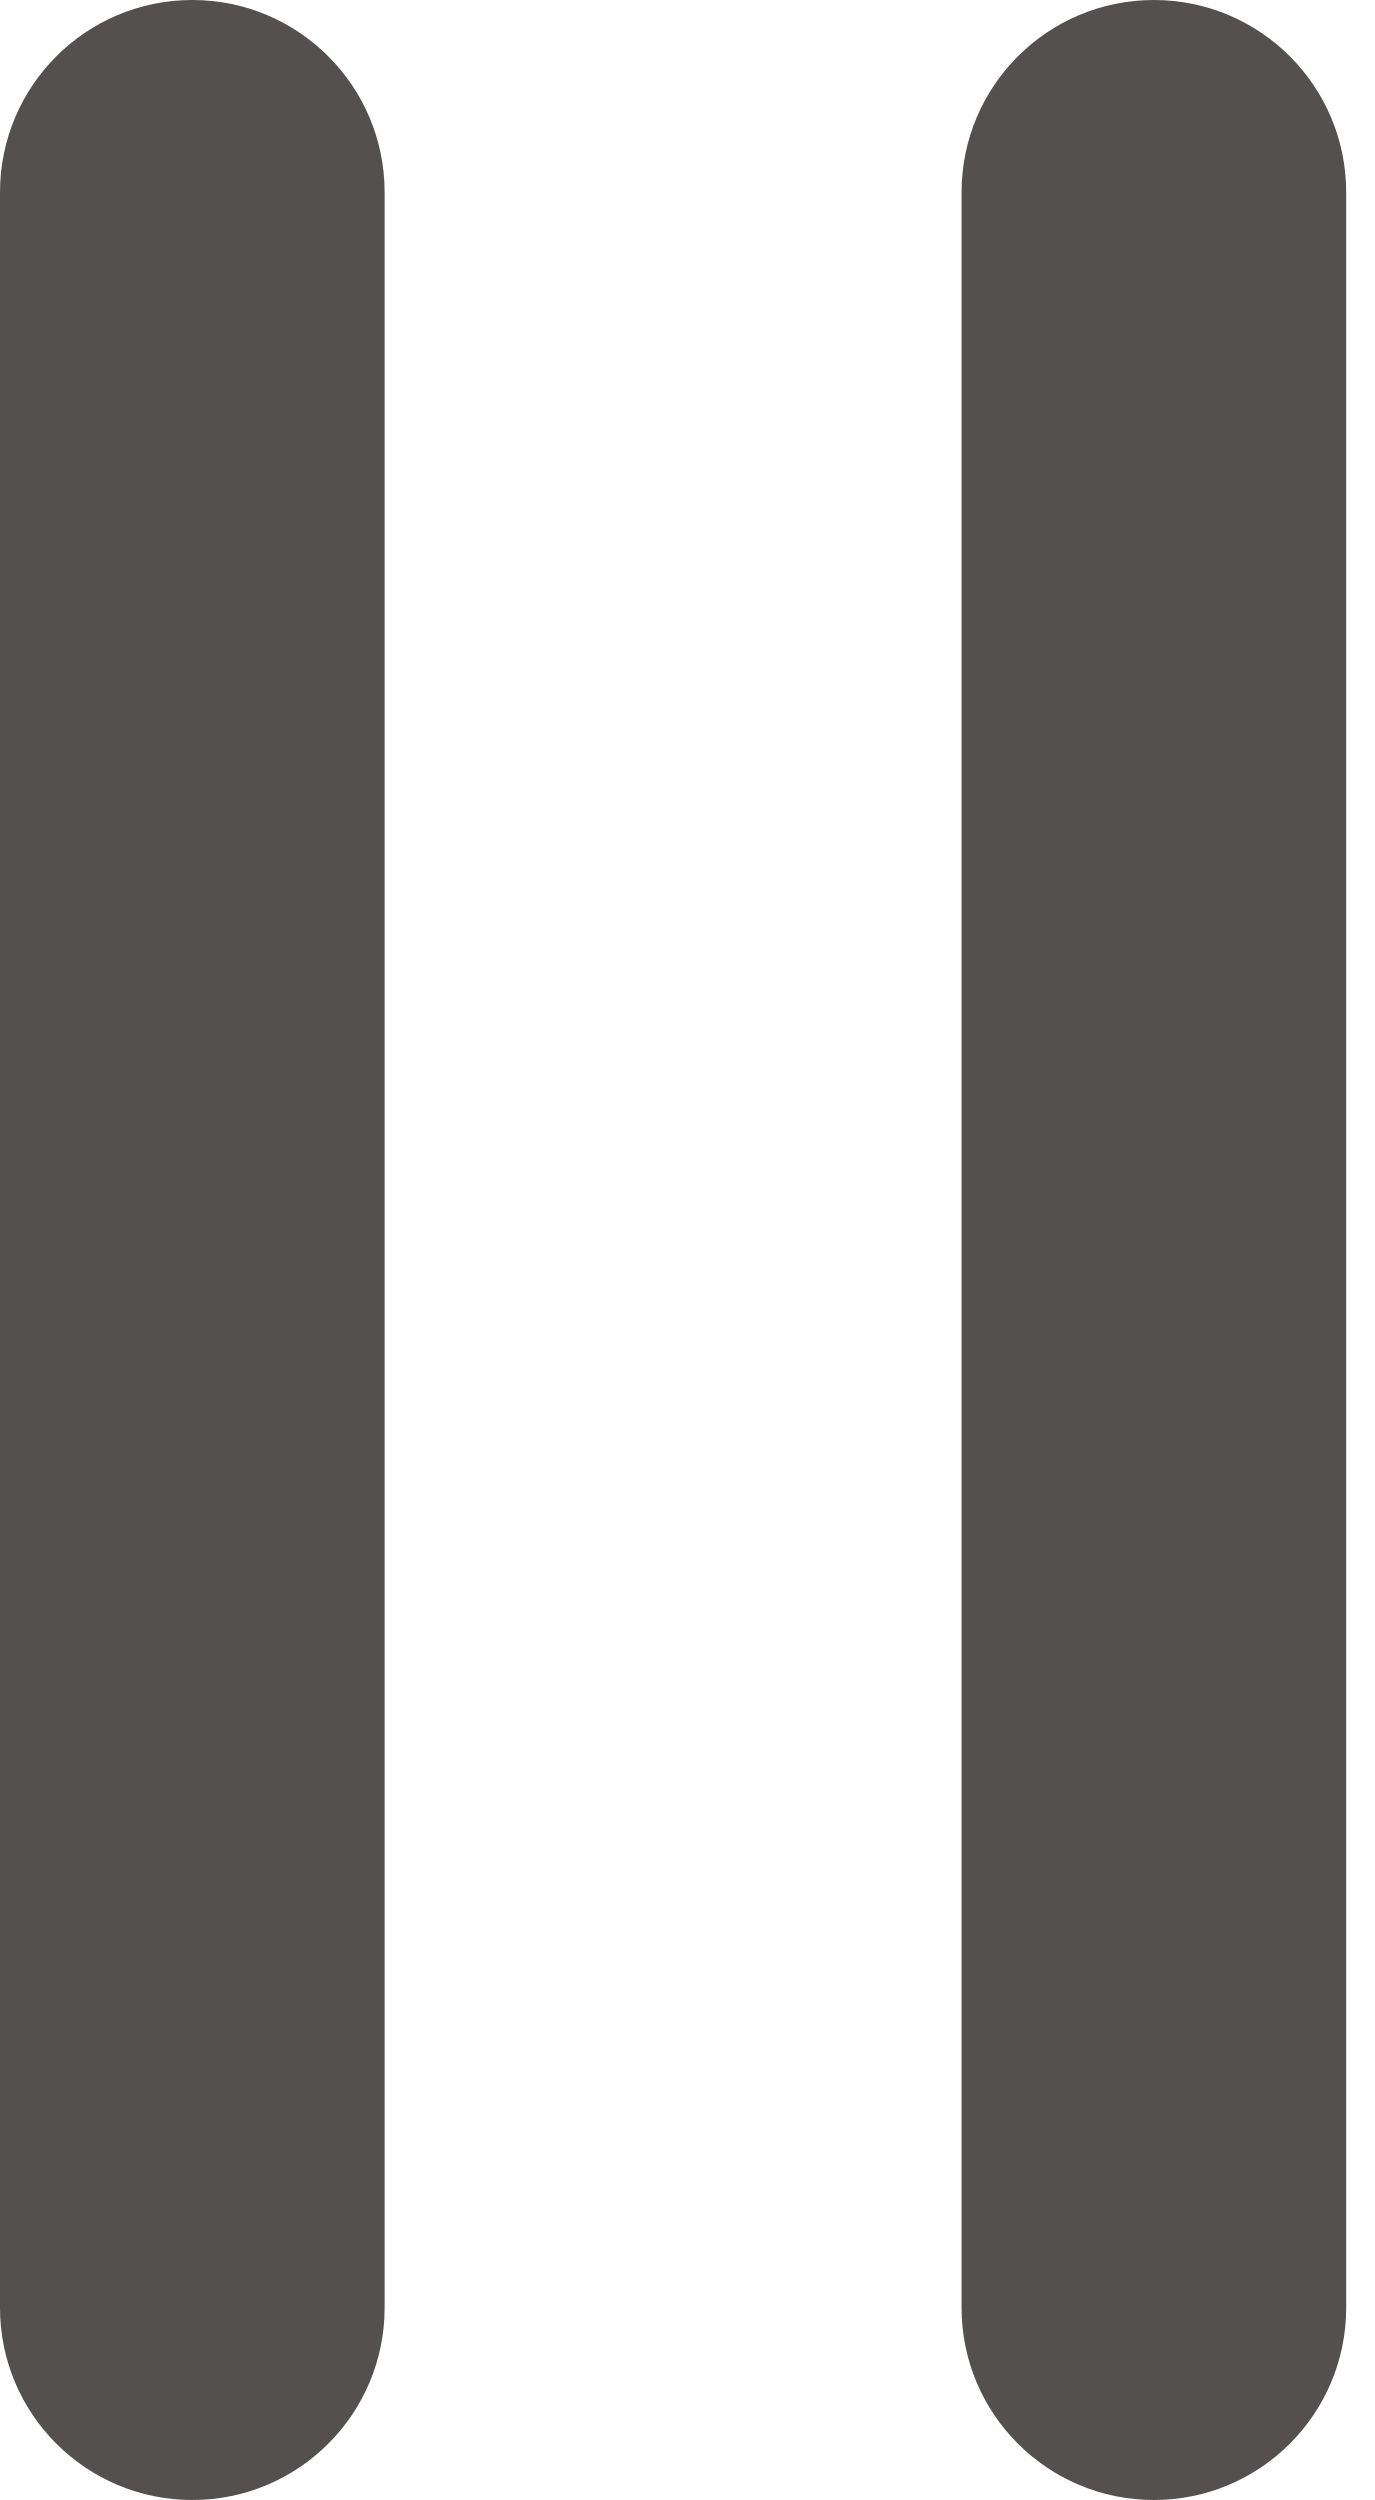
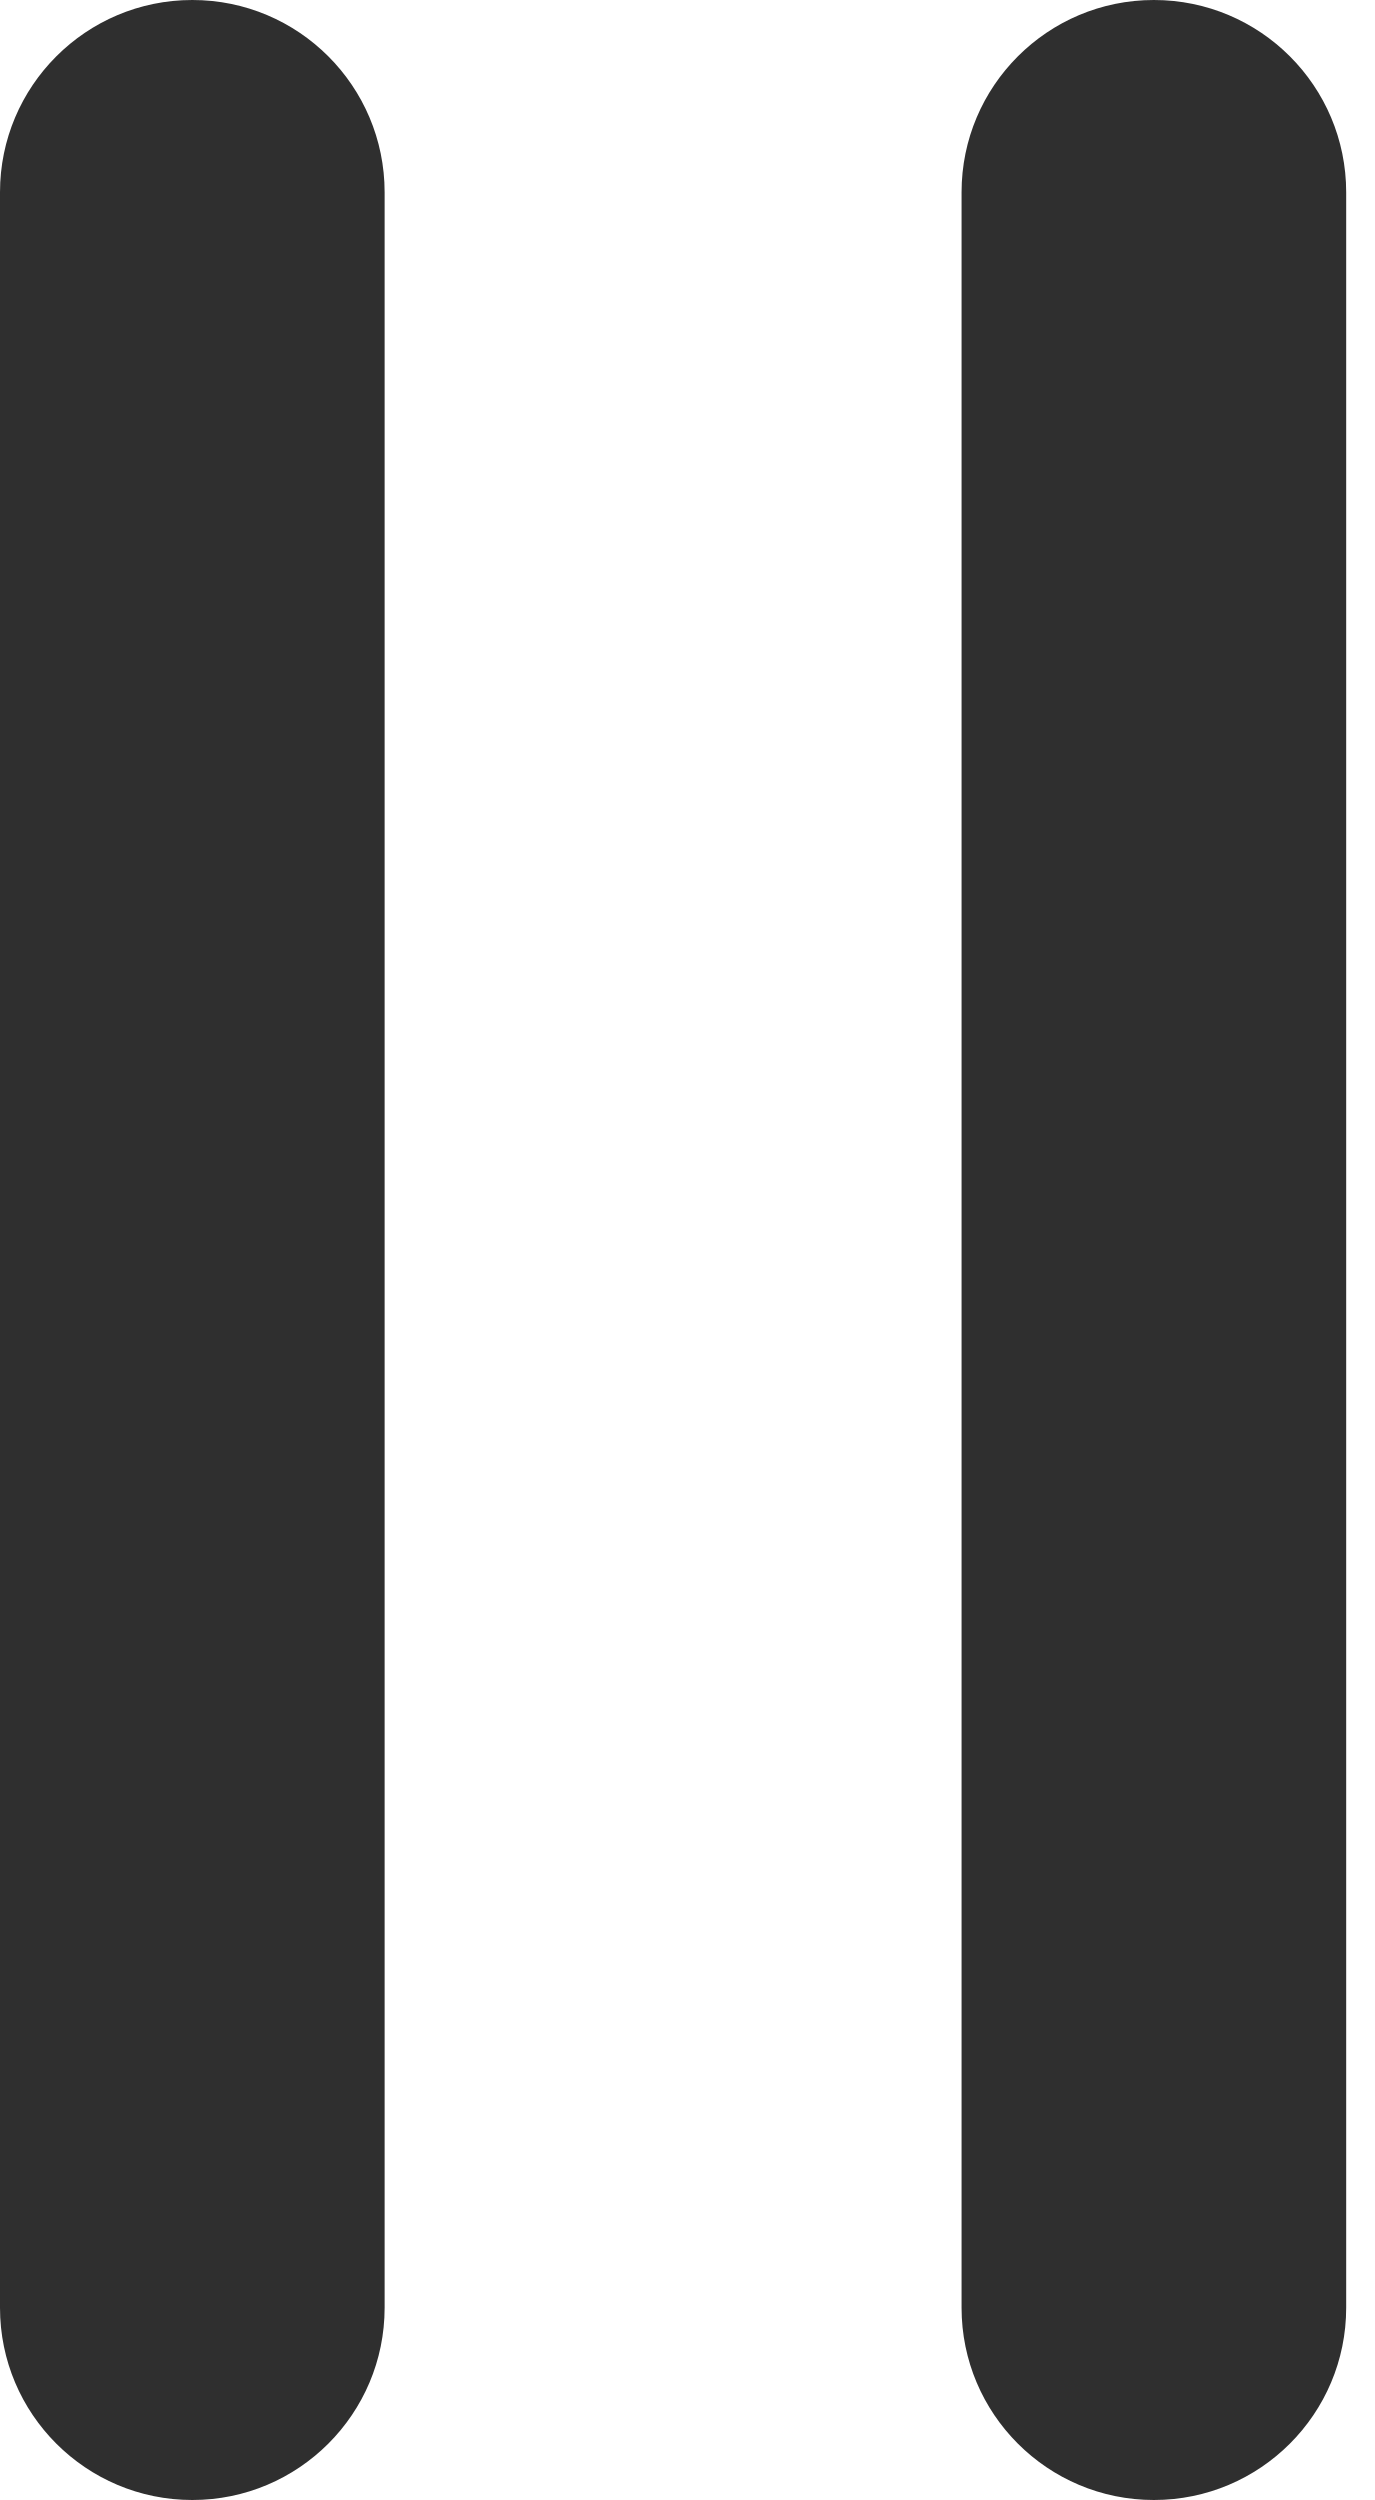
<svg xmlns="http://www.w3.org/2000/svg" width="22" height="40" viewBox="0 0 22 40" fill="#545050">
-   <rect width="6.154" height="40" rx="3.077" fill="#545050" />
-   <rect x="15.385" width="6.154" height="40" rx="3.077" fill="#545050" />
+   <rect width="6.154" height="40" rx="3.077" fill="#2f2f2f" />
+   <rect x="15.385" width="6.154" height="40" rx="3.077" fill="#2f2f2f" />
</svg>
